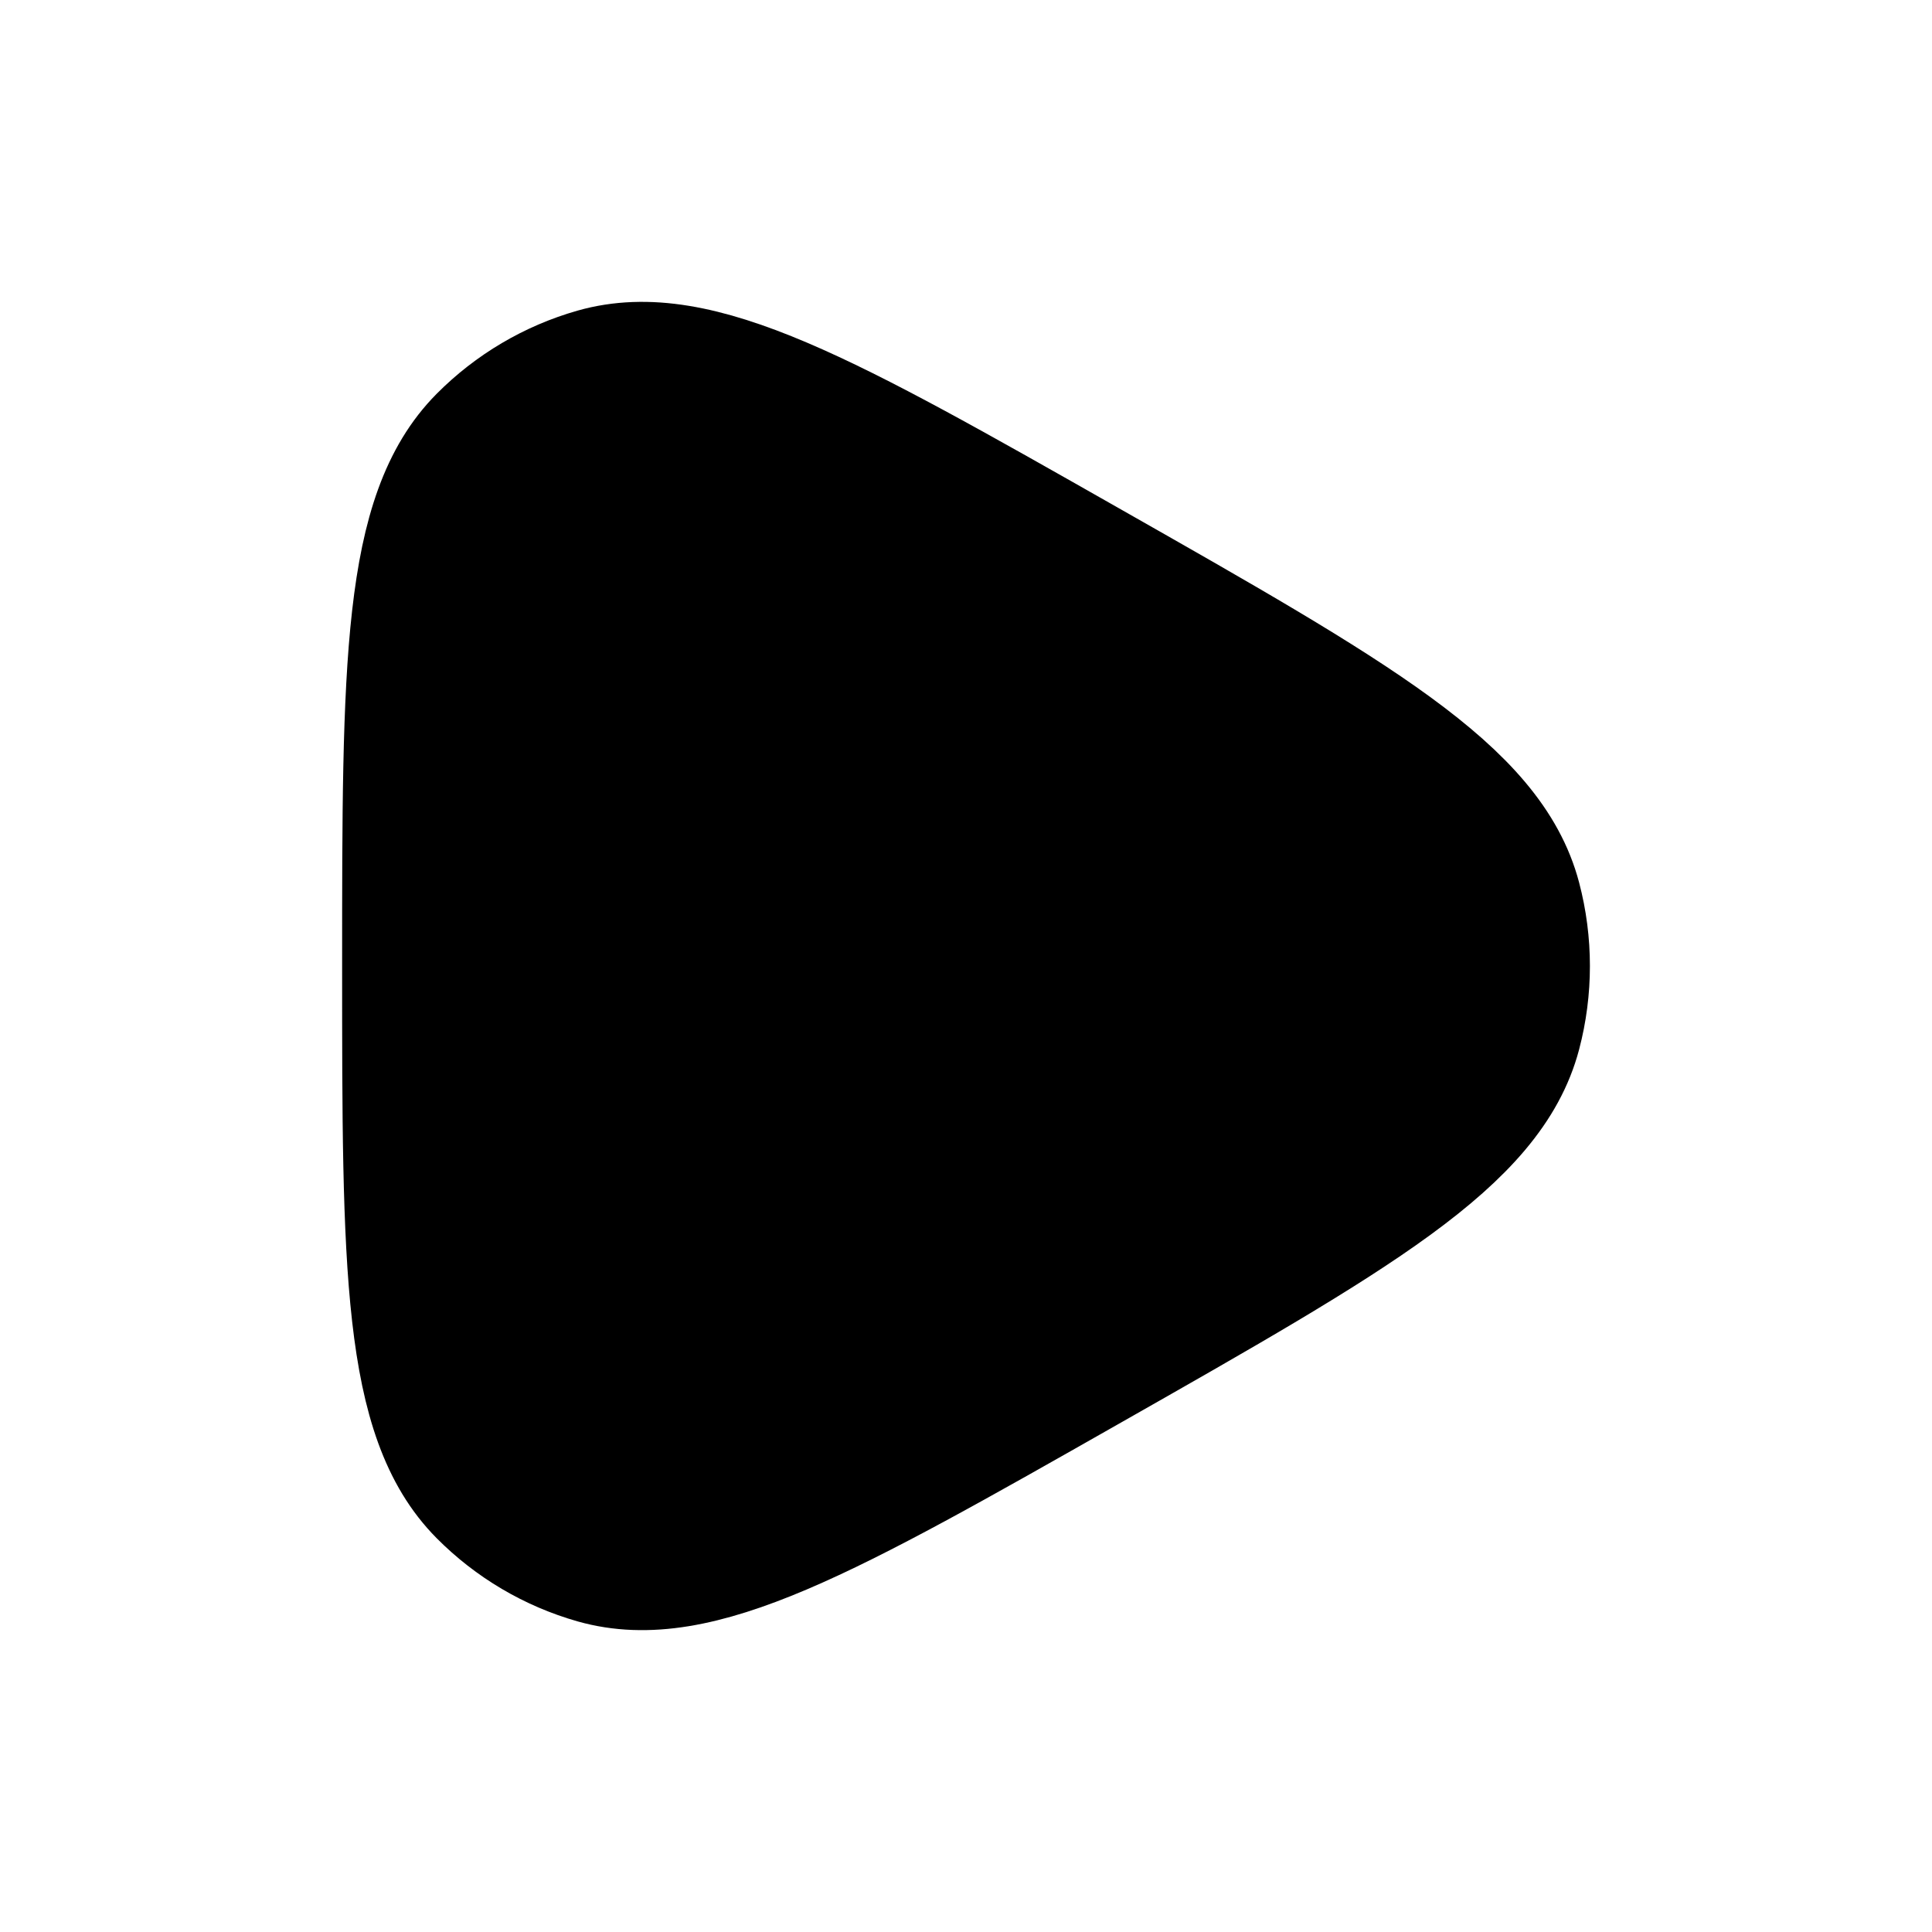
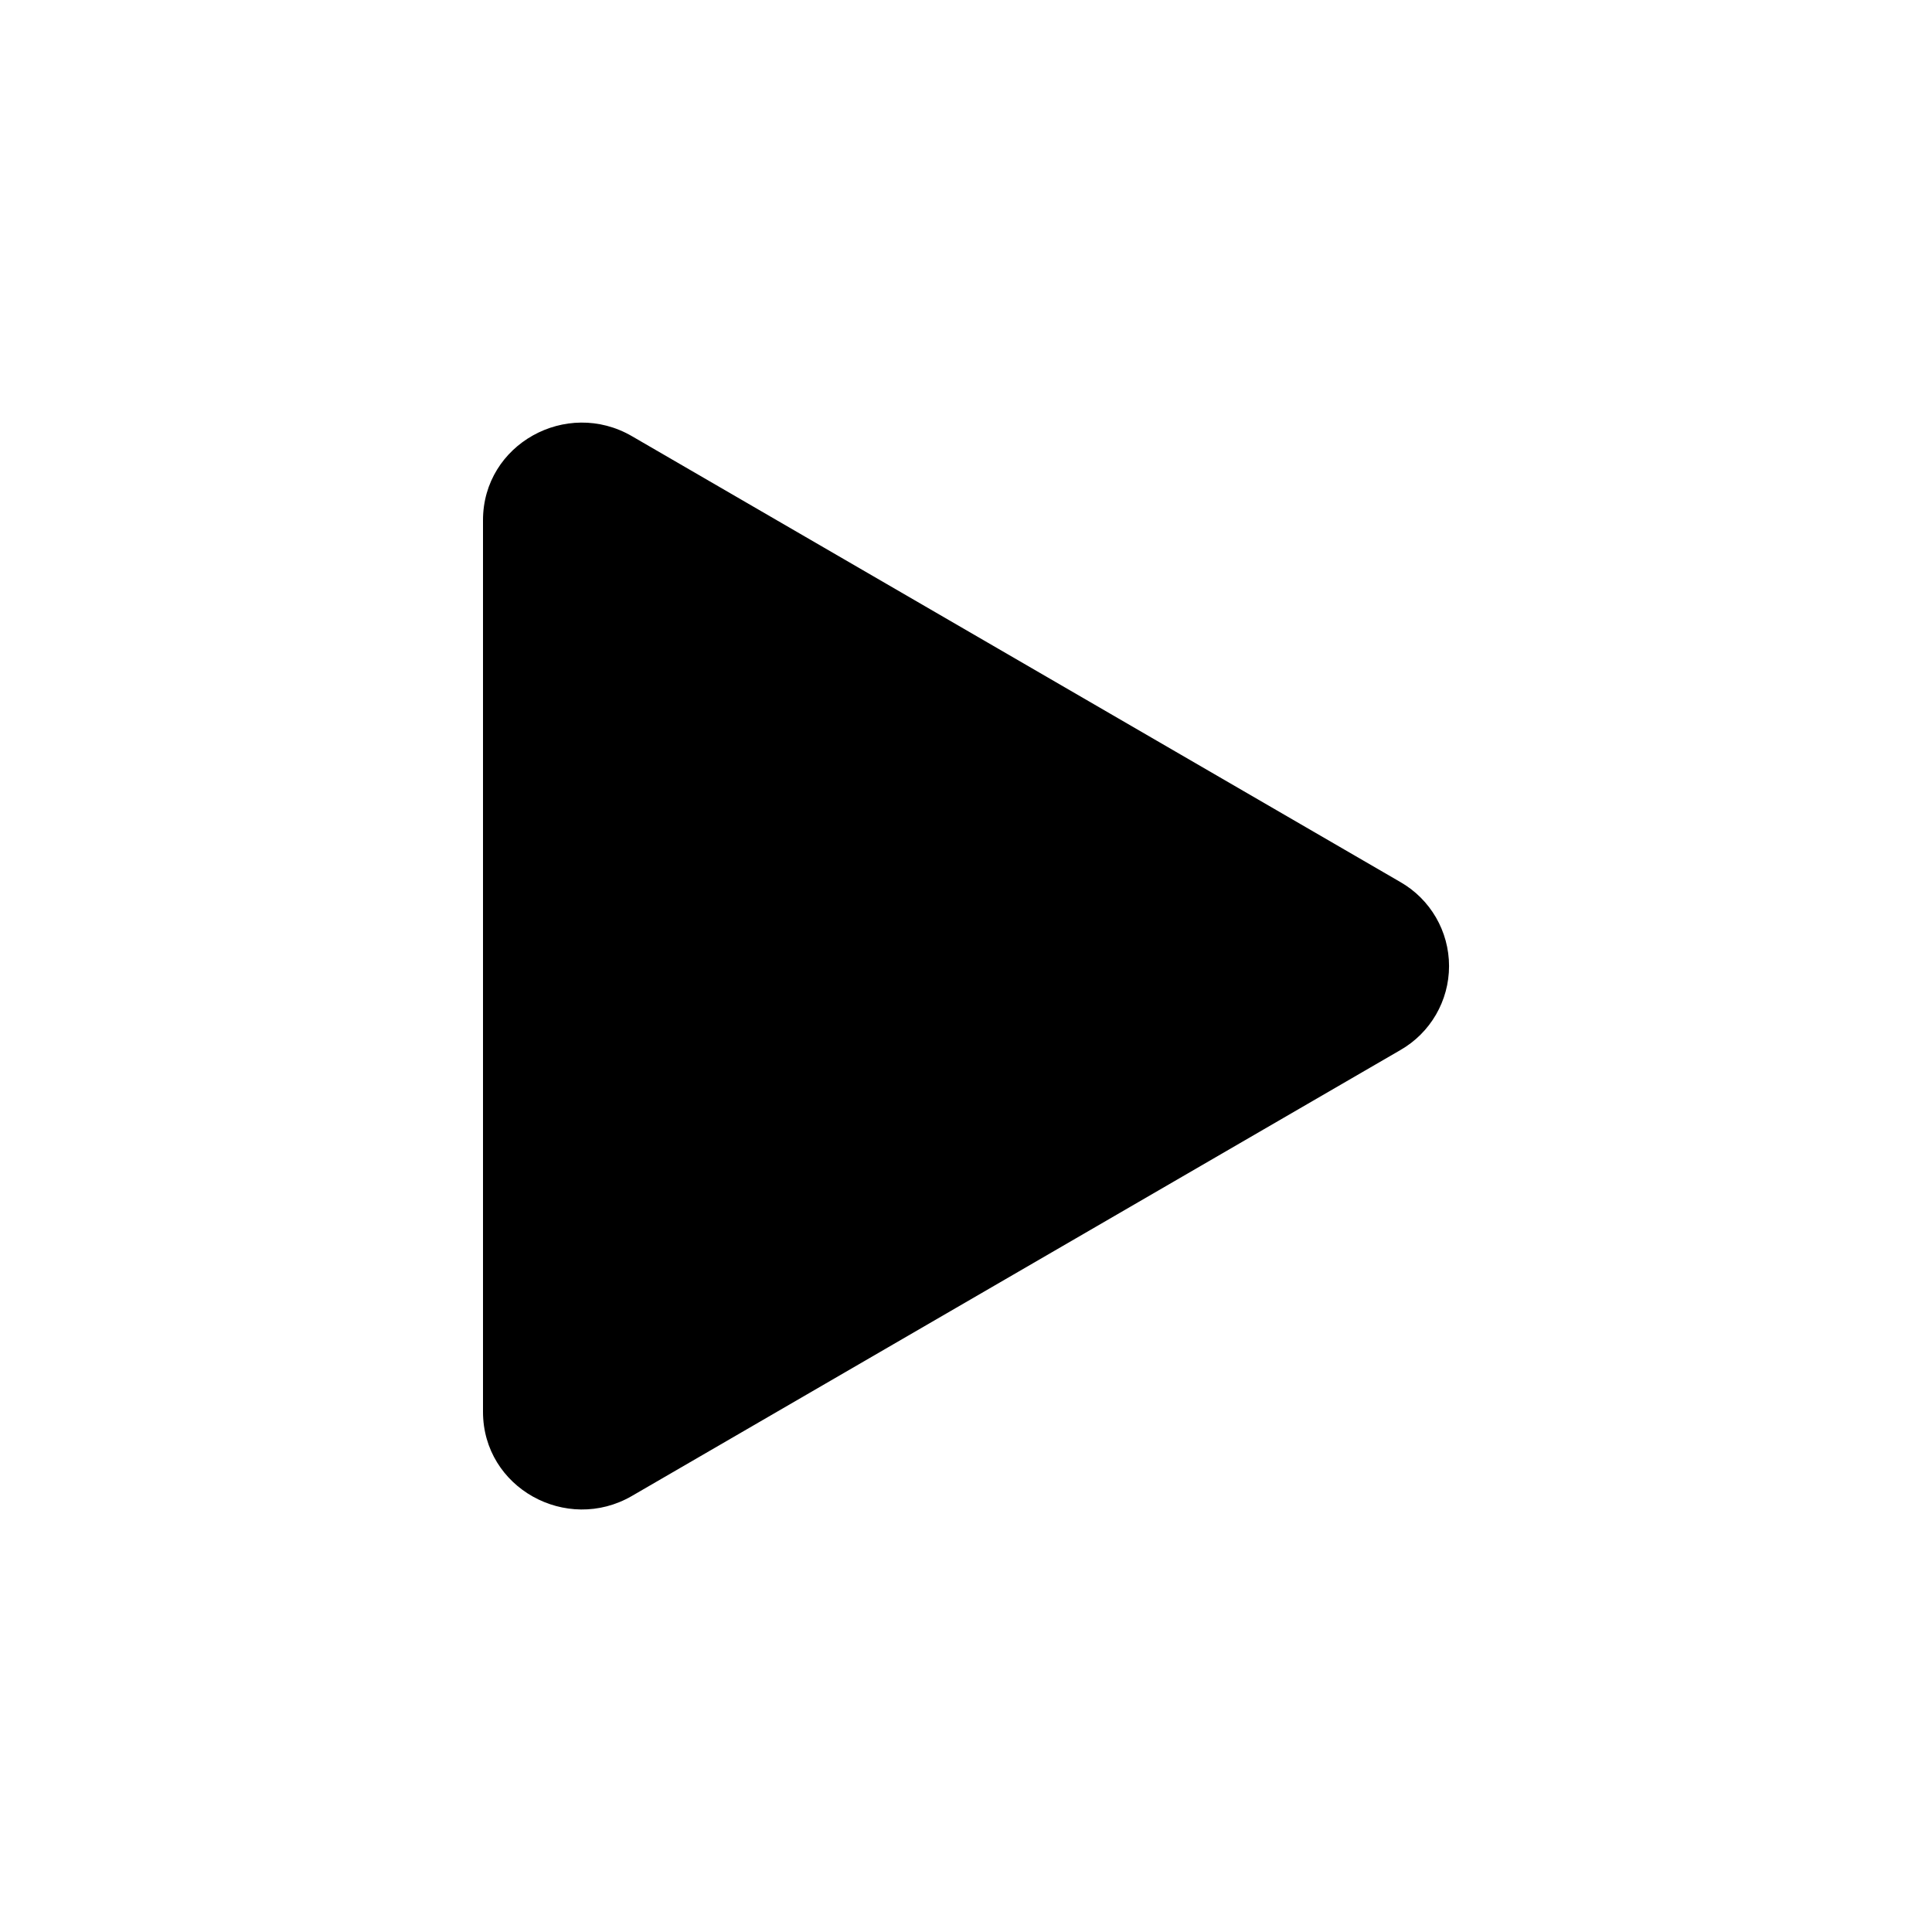
- <svg xmlns="http://www.w3.org/2000/svg" viewBox="0 0 24 24" width="24" height="24" color="#000000" fill="none">
-   <path fill="#000" d="M18.891 12.846C18.537 14.189 16.867 15.138 13.526 17.036C10.296 18.871 8.681 19.788 7.38 19.42C6.842 19.267 6.352 18.978 5.956 18.579C5 17.614 5 15.743 5 12C5 8.257 5 6.386 5.956 5.421C6.352 5.022 6.842 4.733 7.38 4.58C8.681 4.212 10.296 5.129 13.526 6.964C16.867 8.862 18.537 9.811 18.891 11.154C19.037 11.708 19.037 12.292 18.891 12.846Z" stroke="currentColor" stroke-width="1.5" stroke-linejoin="round" />
+ <svg xmlns="http://www.w3.org/2000/svg" width="16" height="16" fill="currentColor" class="bi bi-play-fill" viewBox="0 0 16 16">
+   <path d="m11.596 8.697-6.363 3.692c-.54.313-1.233-.066-1.233-.697V4.308c0-.63.692-1.01 1.233-.696l6.363 3.692a.802.802 0 0 1 0 1.393" />
</svg>
